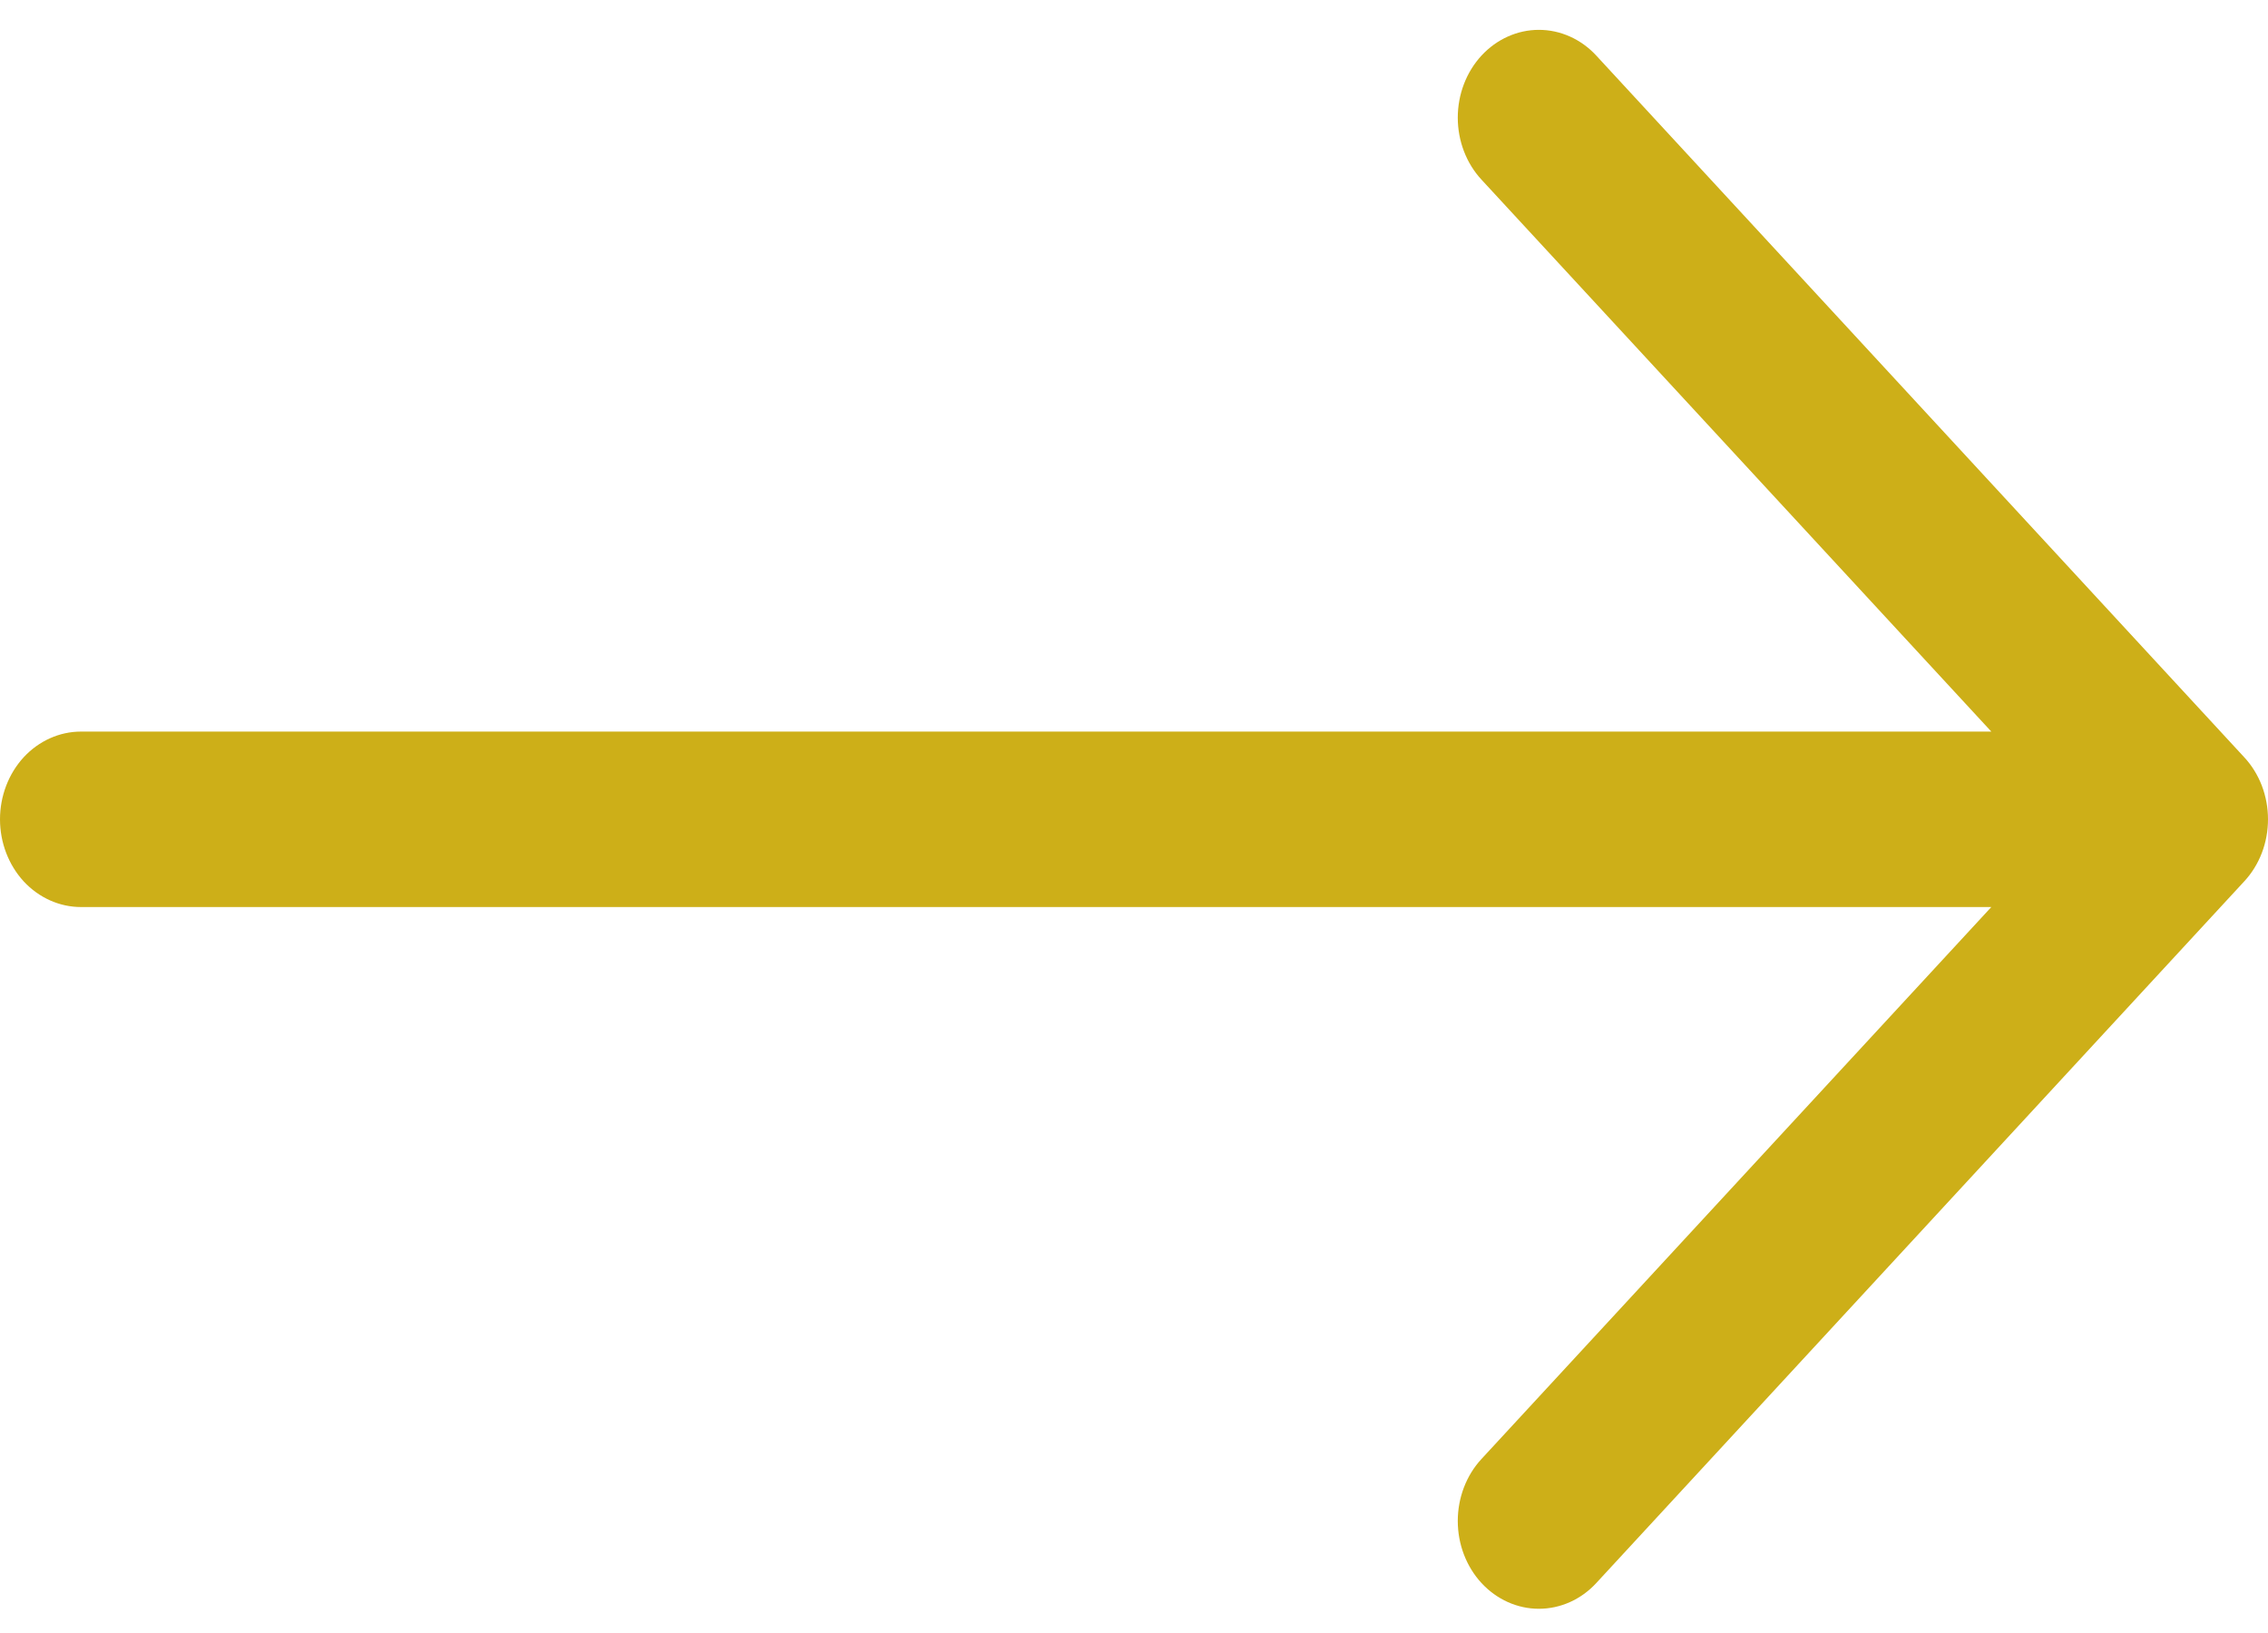
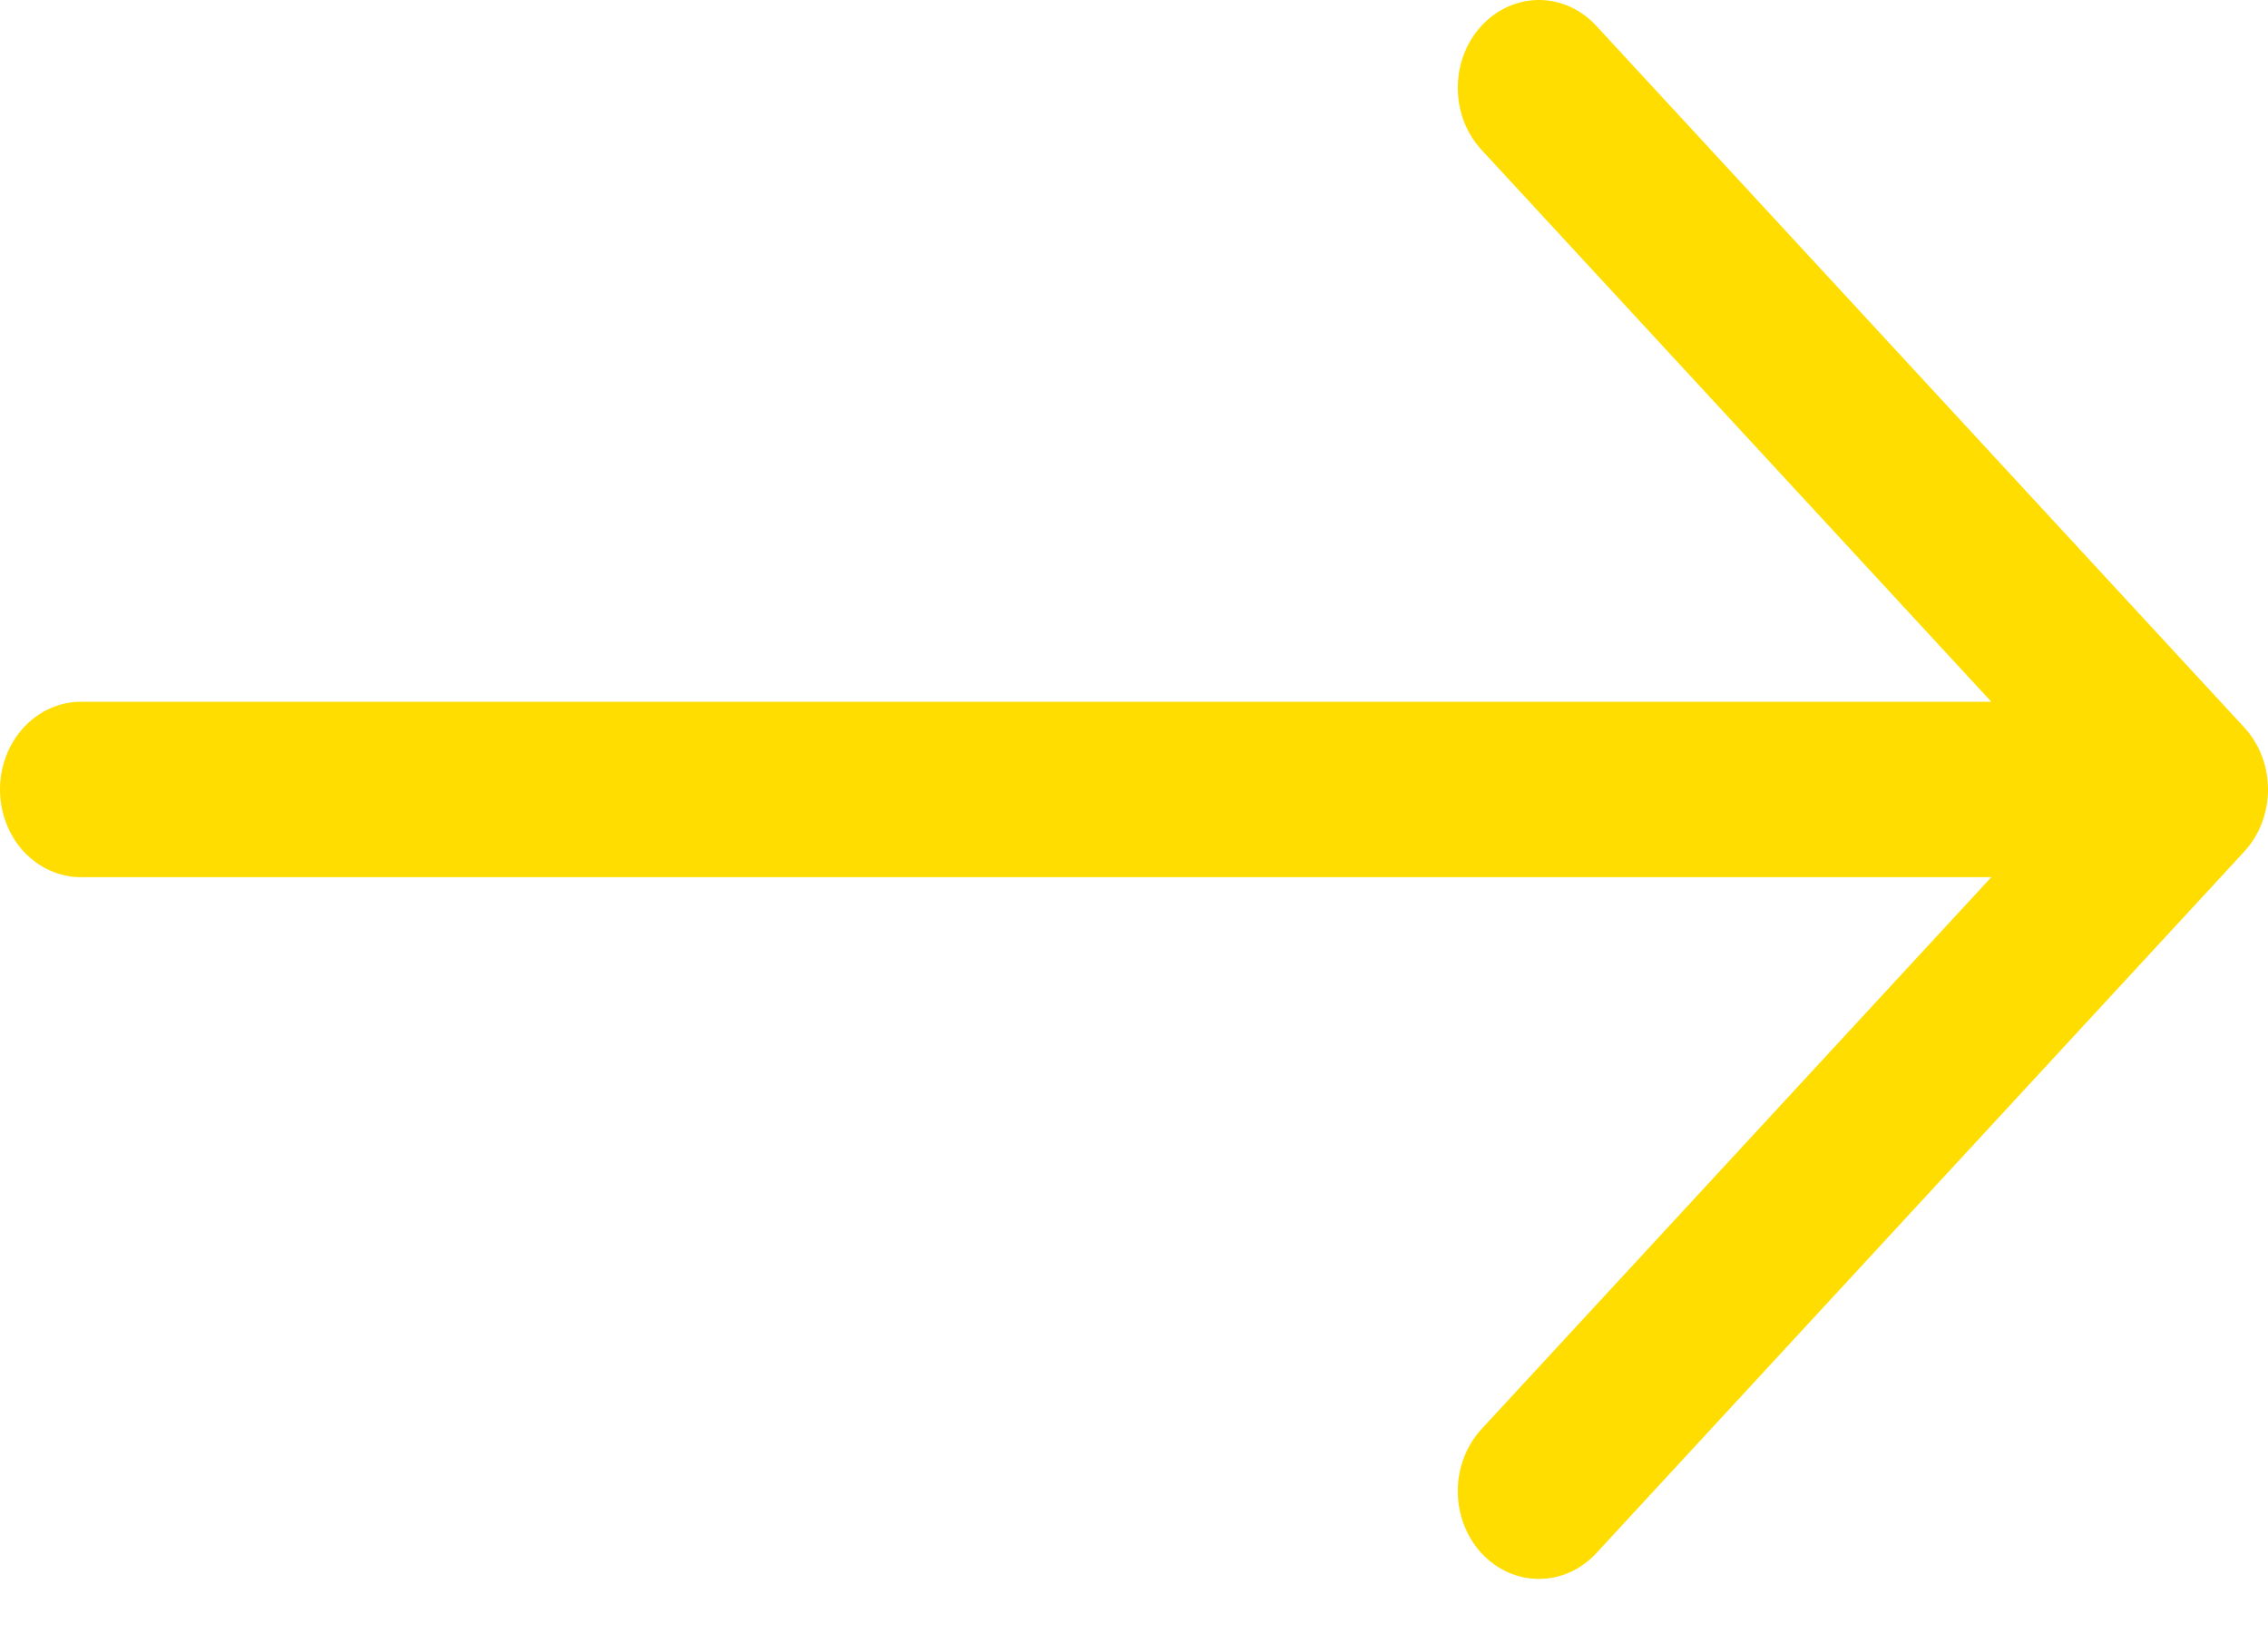
<svg xmlns="http://www.w3.org/2000/svg" width="25" height="18" viewBox="0 0 25 18" fill="none">
-   <path fill-rule="evenodd" clip-rule="evenodd" d="M0 9.031C0 8.775 0.094 8.529 0.261 8.347C0.429 8.166 0.656 8.064 0.893 8.064H21.95L16.331 1.981C16.163 1.8 16.069 1.553 16.069 1.297C16.069 1.04 16.163 0.794 16.331 0.612C16.499 0.431 16.726 0.329 16.963 0.329C17.2 0.329 17.428 0.431 17.595 0.612L24.738 8.347C24.821 8.436 24.887 8.543 24.932 8.66C24.977 8.778 25 8.904 25 9.031C25 9.158 24.977 9.284 24.932 9.402C24.887 9.519 24.821 9.626 24.738 9.715L17.595 17.45C17.428 17.631 17.2 17.733 16.963 17.733C16.726 17.733 16.499 17.631 16.331 17.45C16.163 17.268 16.069 17.022 16.069 16.765C16.069 16.509 16.163 16.262 16.331 16.081L21.95 9.998H0.893C0.656 9.998 0.429 9.896 0.261 9.715C0.094 9.533 0 9.287 0 9.031Z" fill="#CDAF18" />
+   <path fill-rule="evenodd" clip-rule="evenodd" d="M0 8.702C0 8.446 0.094 8.2 0.261 8.019C0.429 7.837 0.656 7.735 0.893 7.735H21.95L16.331 1.652C16.163 1.471 16.069 1.225 16.069 0.968C16.069 0.711 16.163 0.465 16.331 0.284C16.499 0.102 16.726 6.04876e-09 16.963 0C17.2 -6.04876e-09 17.428 0.102 17.595 0.284L24.738 8.018C24.821 8.108 24.887 8.214 24.932 8.332C24.977 8.449 25 8.575 25 8.702C25 8.829 24.977 8.955 24.932 9.073C24.887 9.19 24.821 9.297 24.738 9.387L17.595 17.121C17.428 17.302 17.2 17.404 16.963 17.404C16.726 17.404 16.499 17.302 16.331 17.121C16.163 16.939 16.069 16.693 16.069 16.436C16.069 16.18 16.163 15.934 16.331 15.752L21.95 9.669H0.893C0.656 9.669 0.429 9.567 0.261 9.386C0.094 9.205 0 8.959 0 8.702Z" fill="#FFDD00" />
</svg>
